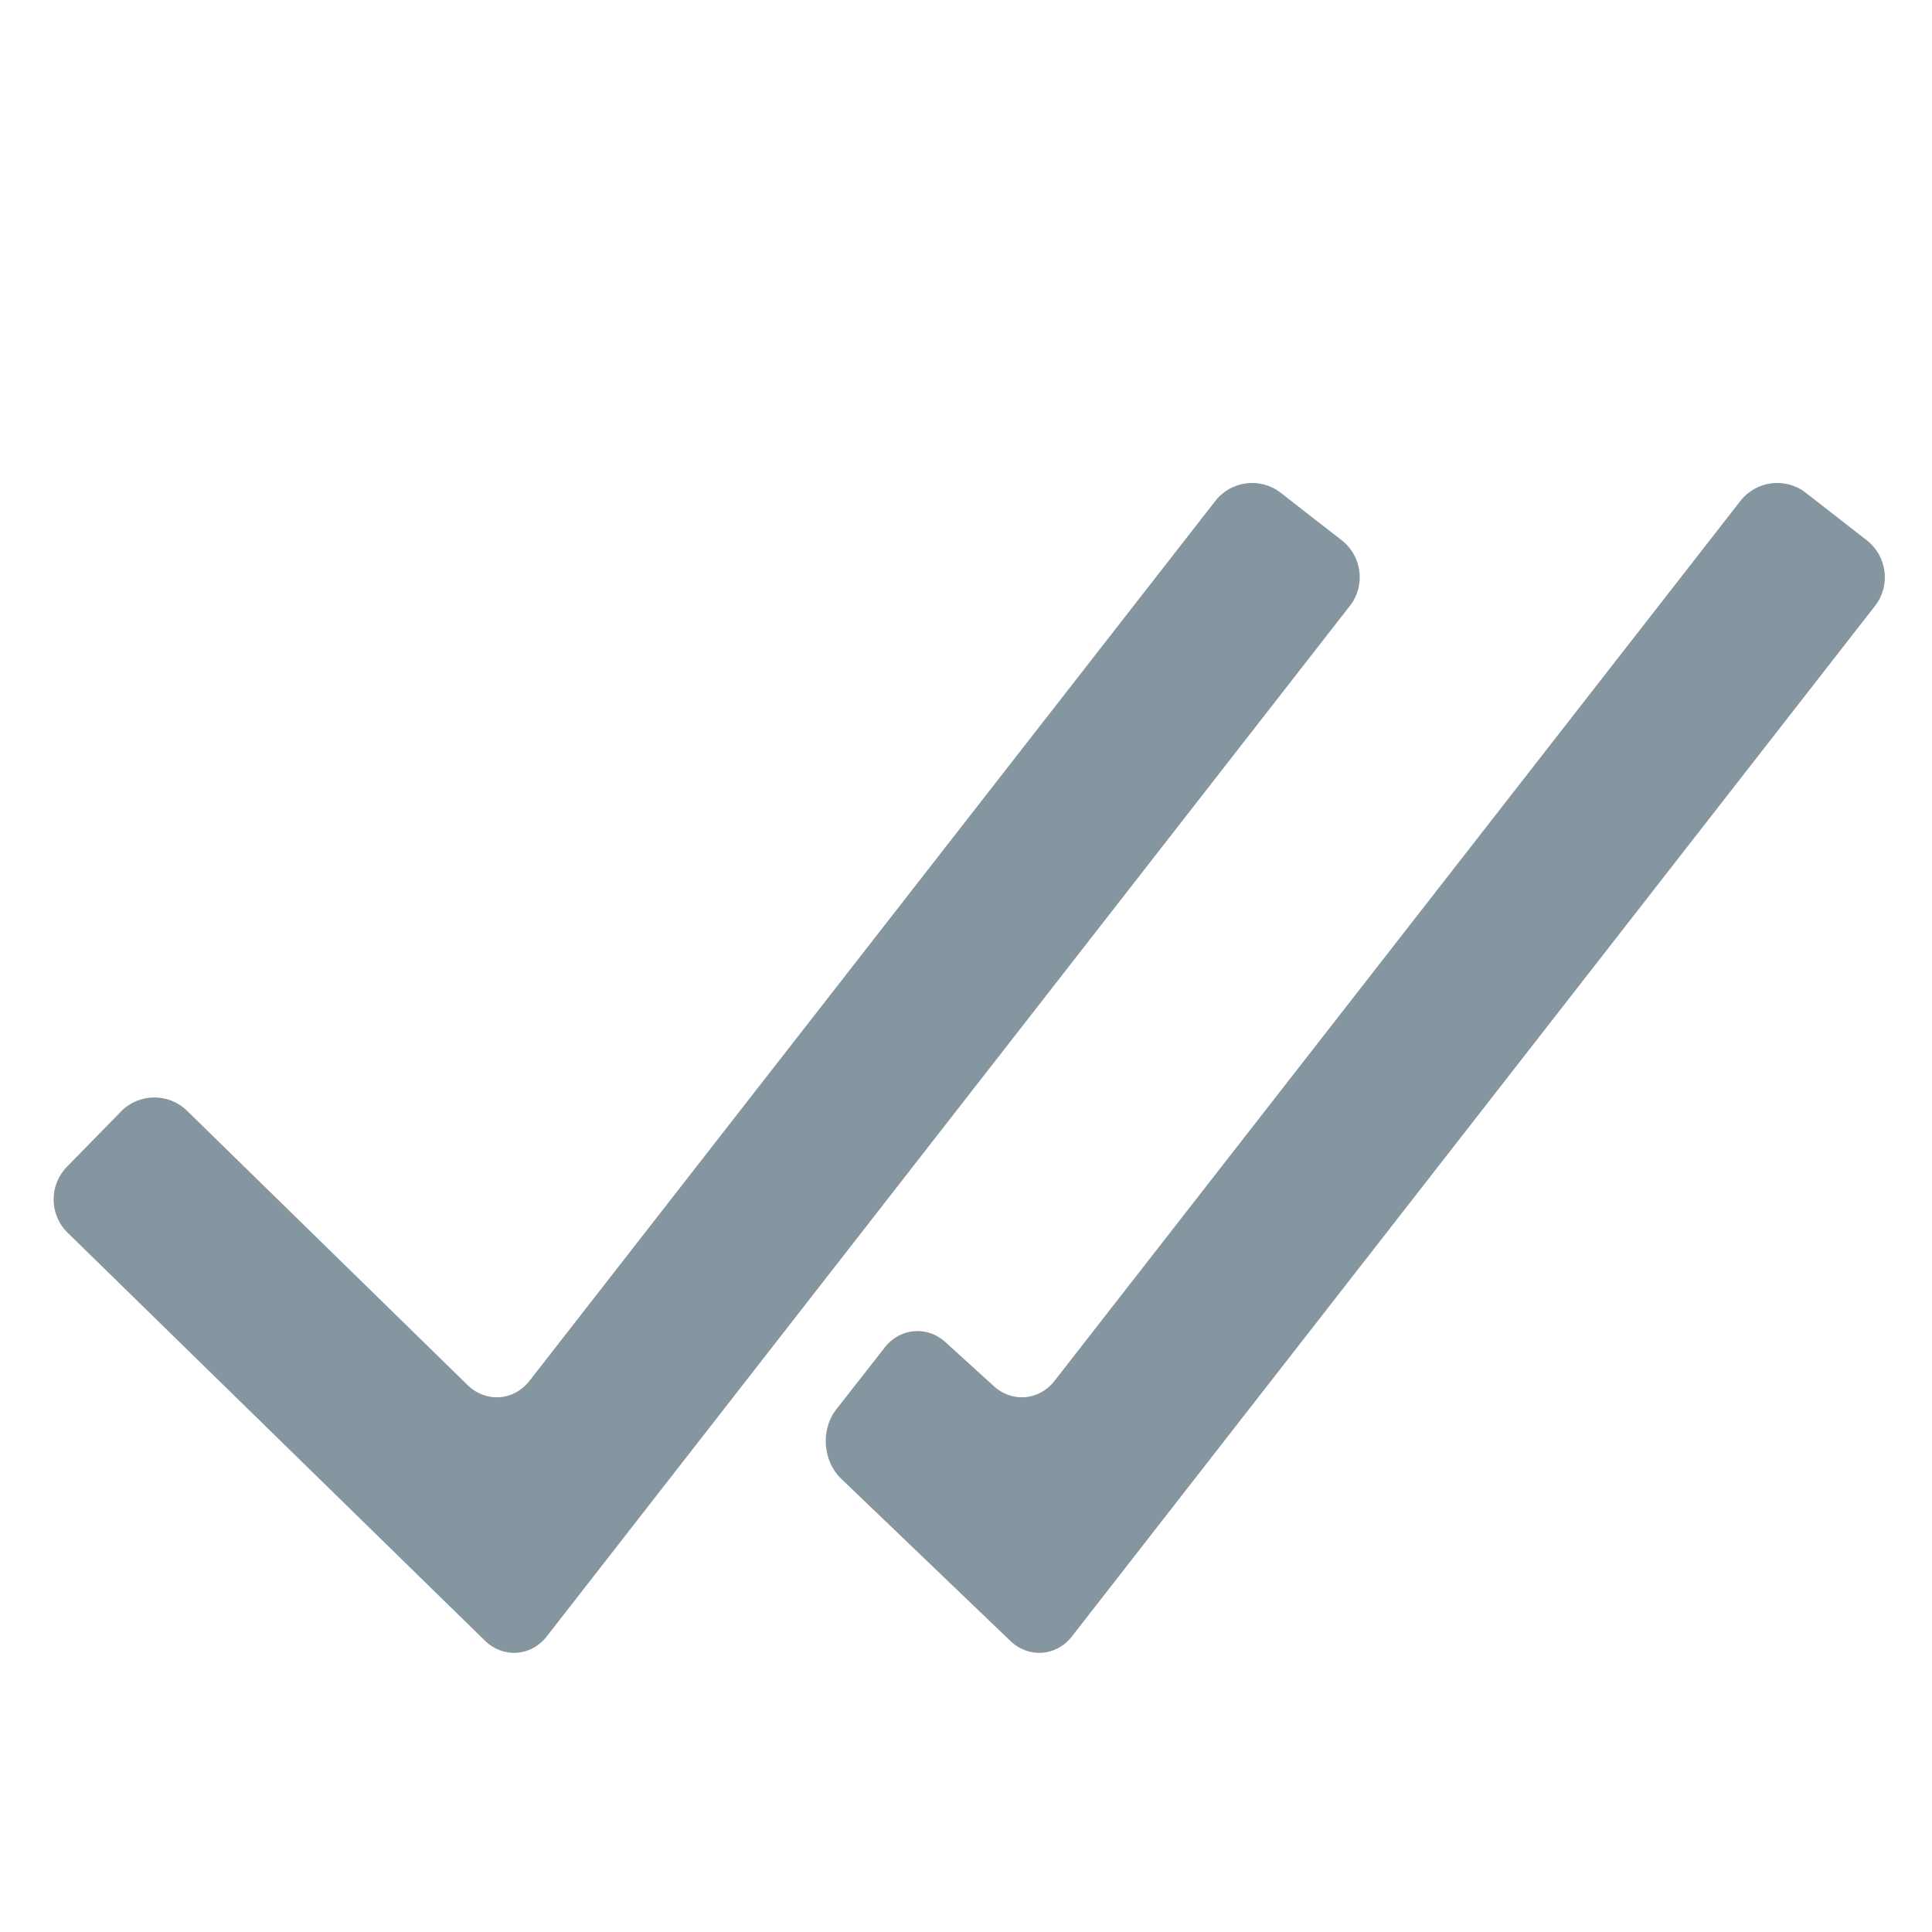
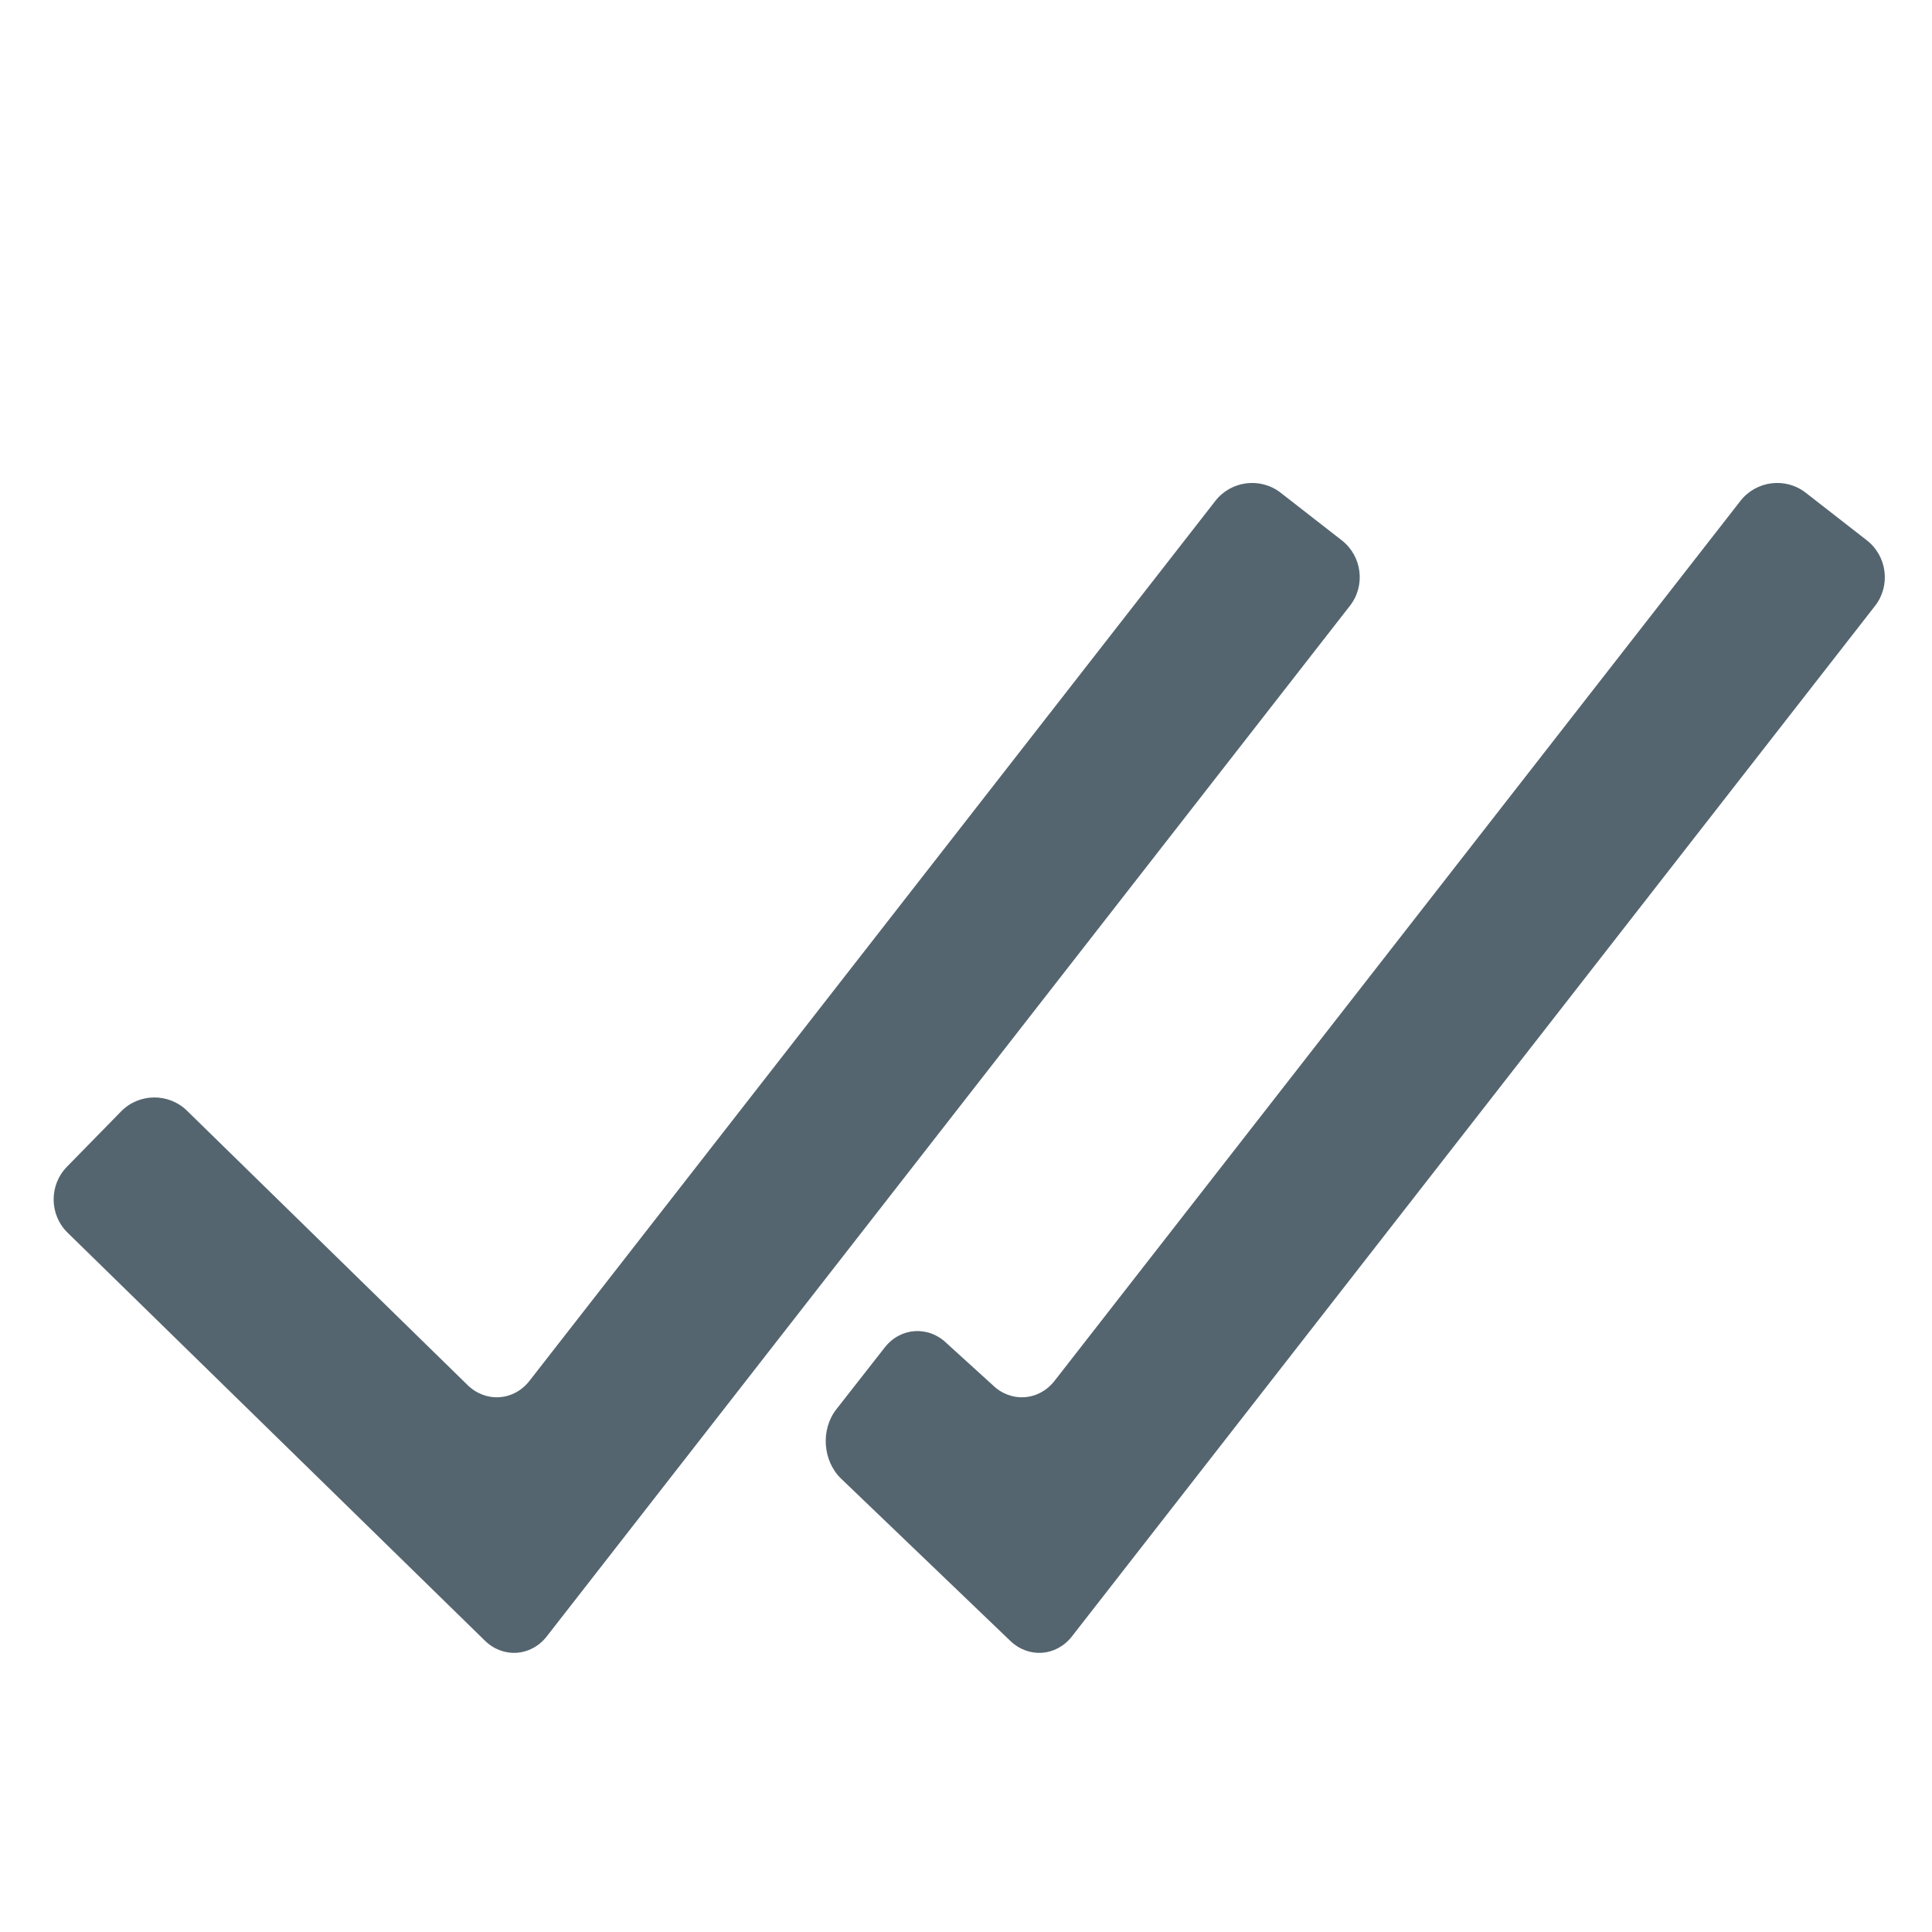
<svg xmlns="http://www.w3.org/2000/svg" viewBox="0 0 18 18" height="18" width="18" preserveAspectRatio="xMidYMid meet" class="" version="1.1" x="0px" y="0px" enable-background="new 0 0 18 18">
-   <path fill="#8696A0" d="M17.394,5.035l-0.57-0.444c-0.188-0.147-0.462-0.113-0.609,0.076l-6.39,8.198 c-0.147,0.188-0.406,0.206-0.577,0.039l-0.427-0.388c-0.171-0.167-0.431-0.15-0.578,0.038L7.792,13.13 c-0.147,0.188-0.128,0.478,0.043,0.645l1.575,1.51c0.171,0.167,0.43,0.149,0.577-0.039l7.483-9.602 C17.616,5.456,17.582,5.182,17.394,5.035z M12.502,5.035l-0.57-0.444c-0.188-0.147-0.462-0.113-0.609,0.076l-6.39,8.198 c-0.147,0.188-0.406,0.206-0.577,0.039l-2.614-2.556c-0.171-0.167-0.447-0.164-0.614,0.007l-0.505,0.516 c-0.167,0.171-0.164,0.447,0.007,0.614l3.887,3.8c0.171,0.167,0.43,0.149,0.577-0.039l7.483-9.602 C12.724,5.456,12.69,5.182,12.502,5.035z" />
+   <style>
+         path {
+             fill: #54656F;
+         }
+ 
+         @media(prefers-color-scheme:dark) {
+             path {
+                 fill: #AEBAC1;
+             }
+         }
+     </style>
+   <path fill="#8696A0" d="M17.394,5.035l-0.57-0.444c-0.188-0.147-0.462-0.113-0.609,0.076l-6.39,8.198 c-0.147,0.188-0.406,0.206-0.577,0.039l-0.427-0.388c-0.171-0.167-0.431-0.15-0.578,0.038L7.792,13.13 c-0.147,0.188-0.128,0.478,0.043,0.645l1.575,1.51c0.171,0.167,0.43,0.149,0.577-0.039l7.483-9.602 C17.616,5.456,17.582,5.182,17.394,5.035z M12.502,5.035l-0.57-0.444c-0.188-0.147-0.462-0.113-0.609,0.076l-6.39,8.198 c-0.147,0.188-0.406,0.206-0.577,0.039l-2.614-2.556c-0.171-0.167-0.447-0.164-0.614,0.007l-0.505,0.516 c-0.167,0.171-0.164,0.447,0.007,0.614l3.887,3.8c0.171,0.167,0.43,0.149,0.577-0.039l7.483-9.602 C12.724,5.456,12.69,5.182,12.502,5.035z">
+     </path>
</svg>
